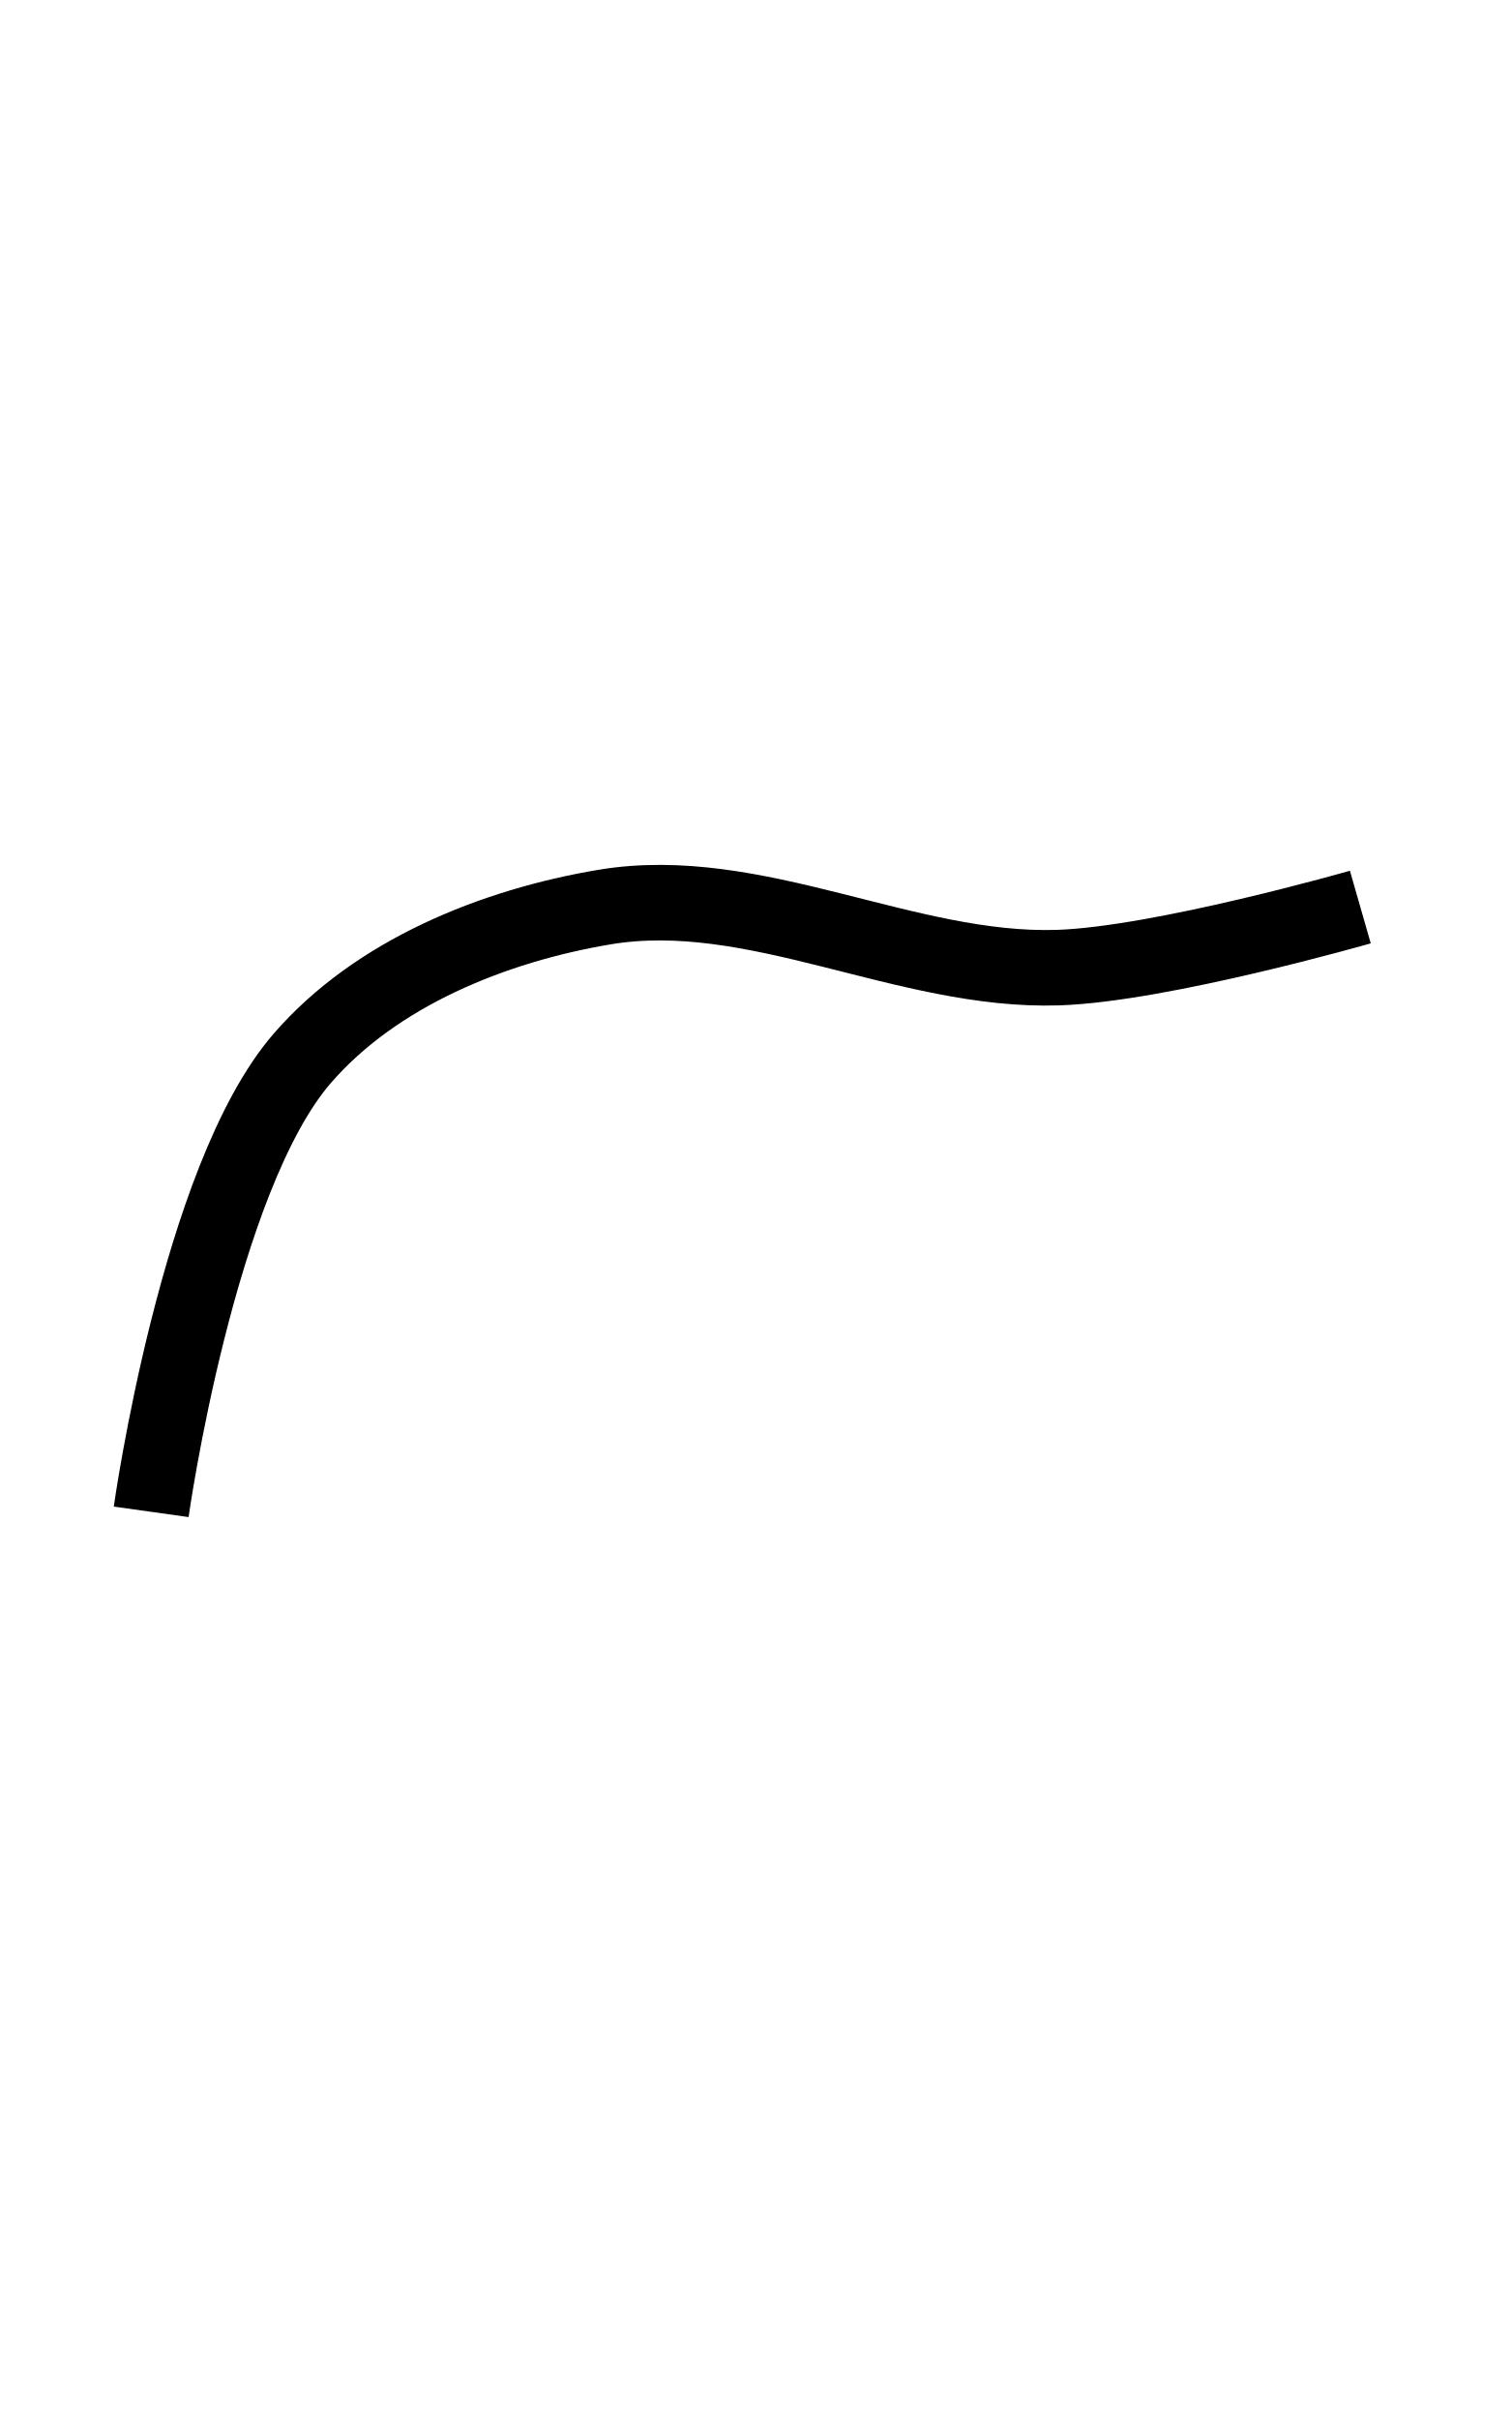
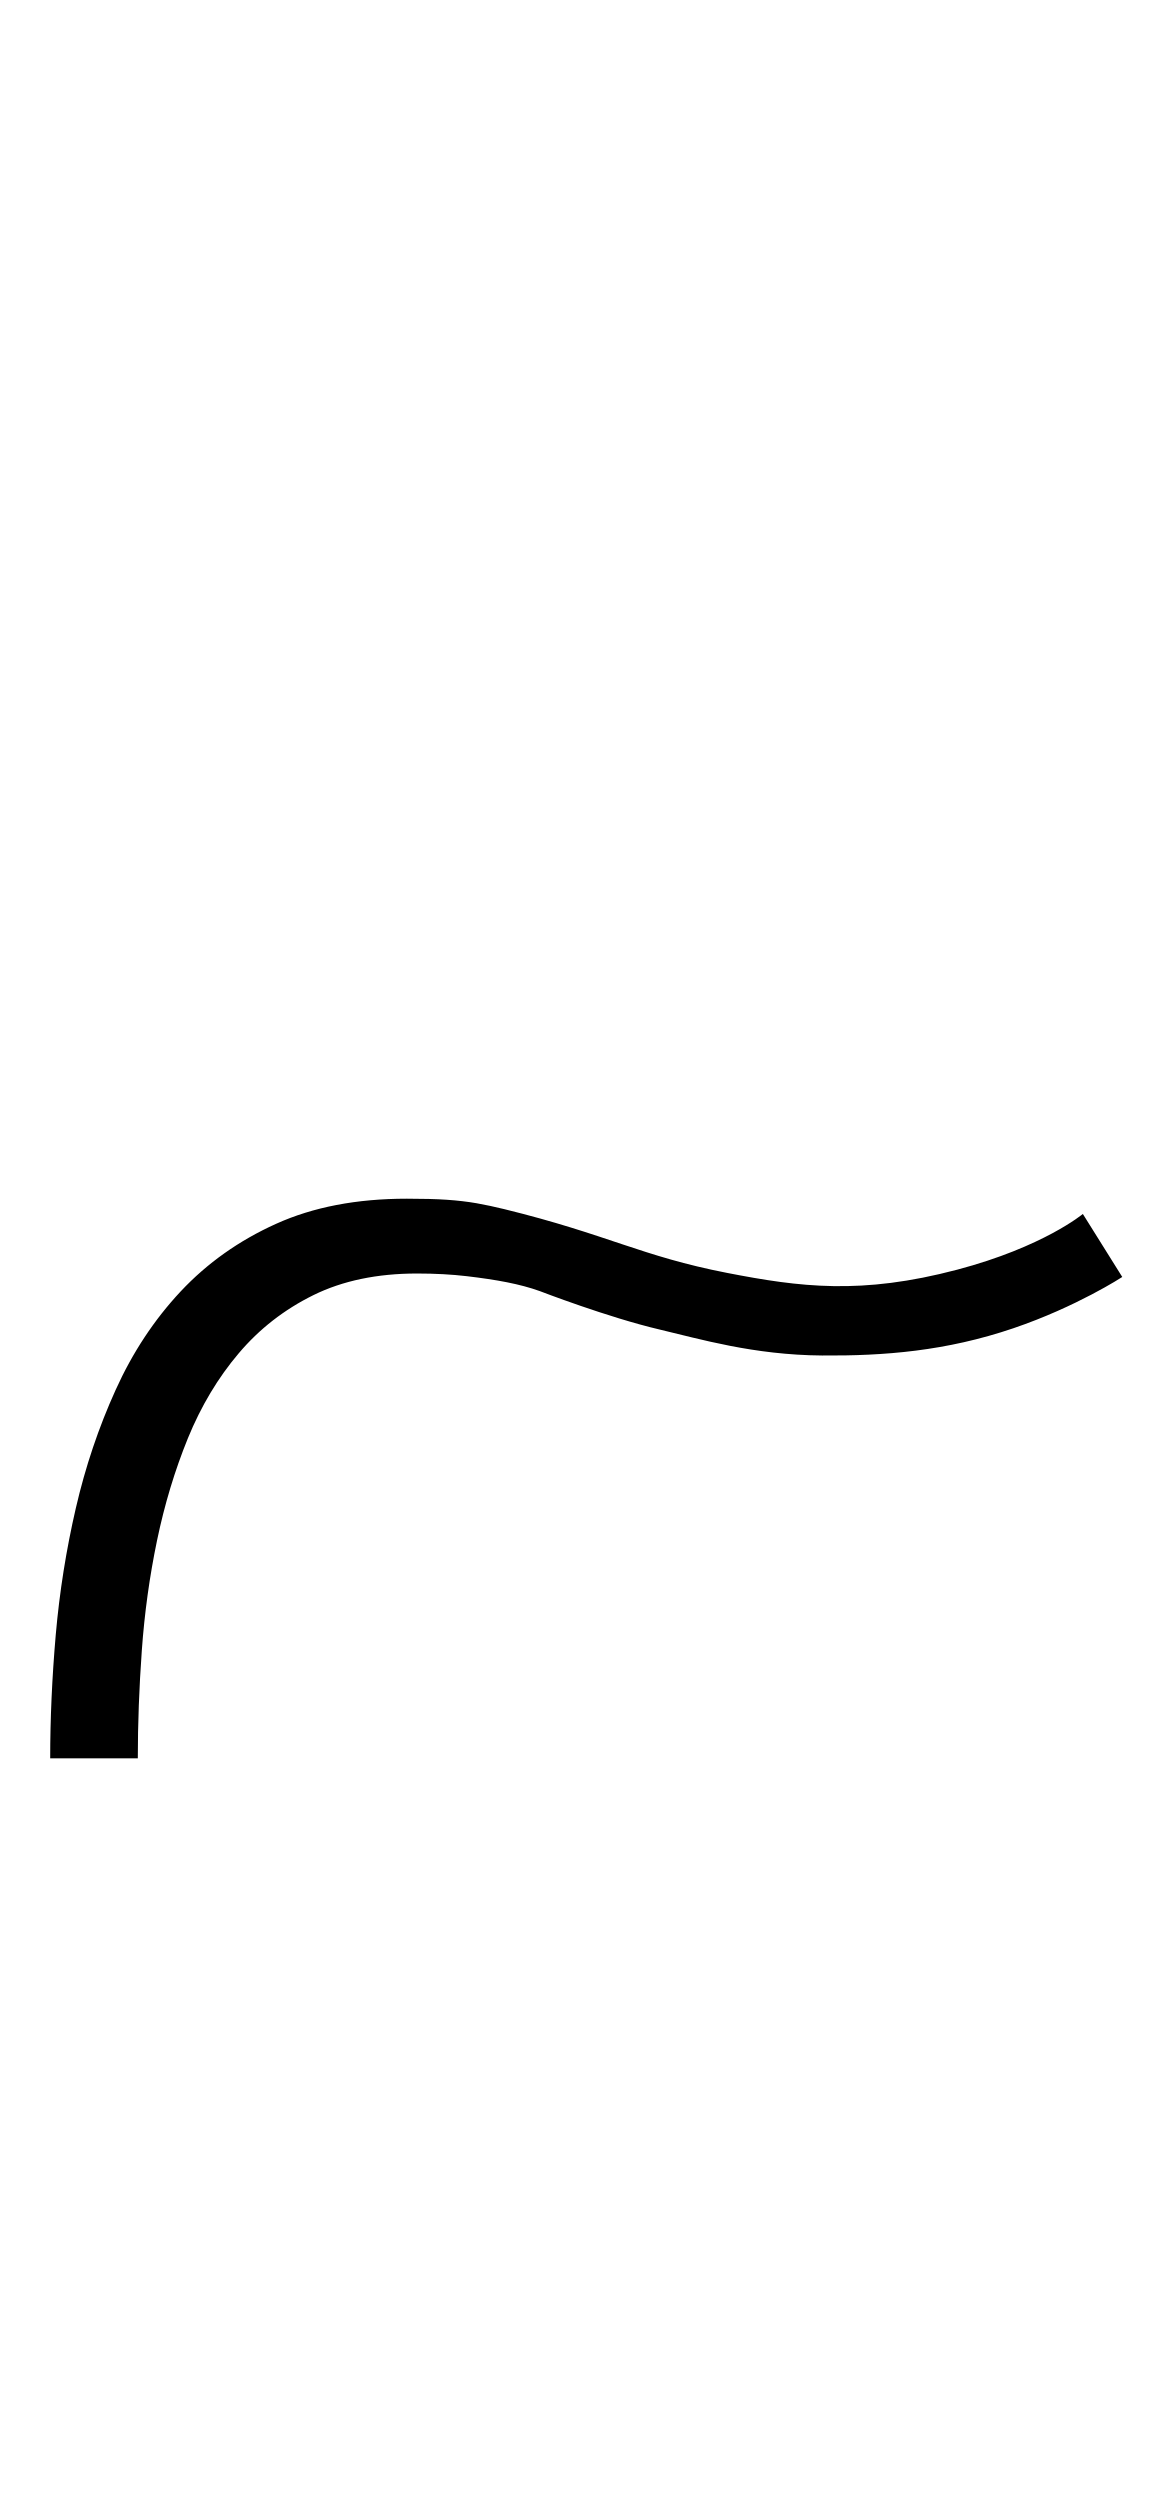
- <svg xmlns="http://www.w3.org/2000/svg" width="50" height="80" viewBox="0 0 13.229 21.167" version="1.1" id="svg8">
-   <defs id="defs2" />
-   <g id="layer1">
-     <path style="fill:none;stroke:#000000;stroke-width:0.661;stroke-linecap:butt;stroke-linejoin:miter;stroke-miterlimit:4;stroke-dasharray:none;stroke-opacity:1" d="m 1.323,13.229 c 0,0 0.409,-2.915 1.323,-3.969 C 3.292,8.515 4.319,8.1 5.292,7.937 6.608,7.718 7.926,8.51 9.26,8.467 10.159,8.438 11.906,7.937 11.906,7.937" id="path2550-5" />
+ <svg xmlns="http://www.w3.org/2000/svg" width="51.4" height="109.734" viewBox="0 -76.617 51.4 109.734" version="1.1" id="svg1">
+   <defs id="defs1" />
+   <symbol id="seguihis_506" width="5.924" height="27.434" viewBox="0 -19.154 5.924 27.434">
+     <path d="m 1.512,-6 v 0 q 0,0.568 0.044,1.184 0.044,0.615 0.167,1.207 0.123,0.591 0.339,1.122 0.217,0.53 0.557,0.931 0.34,0.402 0.82,0.639 0.481,0.237 1.137,0.237 0.299,0 0.545,-0.029 0.246,-0.029 0.428,-0.064 0.211,-0.041 0.375,-0.1 v 0.809 Q 5.689,-0.012 5.534,0.026 5.379,0.064 5.229,0.091 5.08,0.117 4.904,0.129 4.729,0.141 4.465,0.141 3.639,0.141 3.029,-0.135 2.42,-0.41 1.983,-0.876 1.547,-1.342 1.269,-1.957 0.99,-2.572 0.832,-3.255 0.674,-3.938 0.612,-4.644 0.551,-5.35 0.551,-6 Z" id="path1" />
+   </symbol>
+   <g id="g1">
+     <path id="path2" d="m 2.203,0.563 c 0,-1.733 0.081,-3.541 0.244,-5.424 0.165,-1.883 0.46,-3.735 0.881,-5.557 0.421,-1.821 1.004,-3.551 1.748,-5.191 0.741,-1.64 1.693,-3.082 2.855,-4.324 1.165,-1.243 2.56,-2.232 4.184,-2.965 1.627,-0.736 3.541,-1.104 5.744,-1.104 0.704,0 1.289,0.015 1.756,0.047 0.469,0.032 0.903,0.083 1.301,0.152 0.4,0.072 0.807,0.158 1.221,0.26 4.534,1.112 6.007,2.065 9.781,2.799 3.187,0.62 5.883,0.972 10.1,-0.143 3.781,-0.999 5.512,-2.445 5.512,-2.445 l 1.73,2.766 c 0,0 -1.993,1.303 -4.777,2.25 -2.961,1.007 -5.68,1.217 -8.4,1.197 -3.013,-0.022 -5.389,-0.731 -7.117,-1.137 -2.285,-0.536 -5.27,-1.689 -5.27,-1.689 -0.876,-0.315 -1.898,-0.501 -3.211,-0.656 -0.656,-0.077 -1.382,-0.117 -2.18,-0.117 -1.749,0 -3.266,0.317 -4.549,0.949 -1.28,0.632 -2.373,1.483 -3.279,2.555 -0.907,1.069 -1.65,2.311 -2.229,3.725 C 7.672,-12.074 7.221,-10.578 6.893,-9.002 6.565,-7.423 6.342,-5.814 6.225,-4.174 6.107,-2.531 6.049,-0.952 6.049,0.563 Z" style="stroke-width:4" />
  </g>
</svg>
